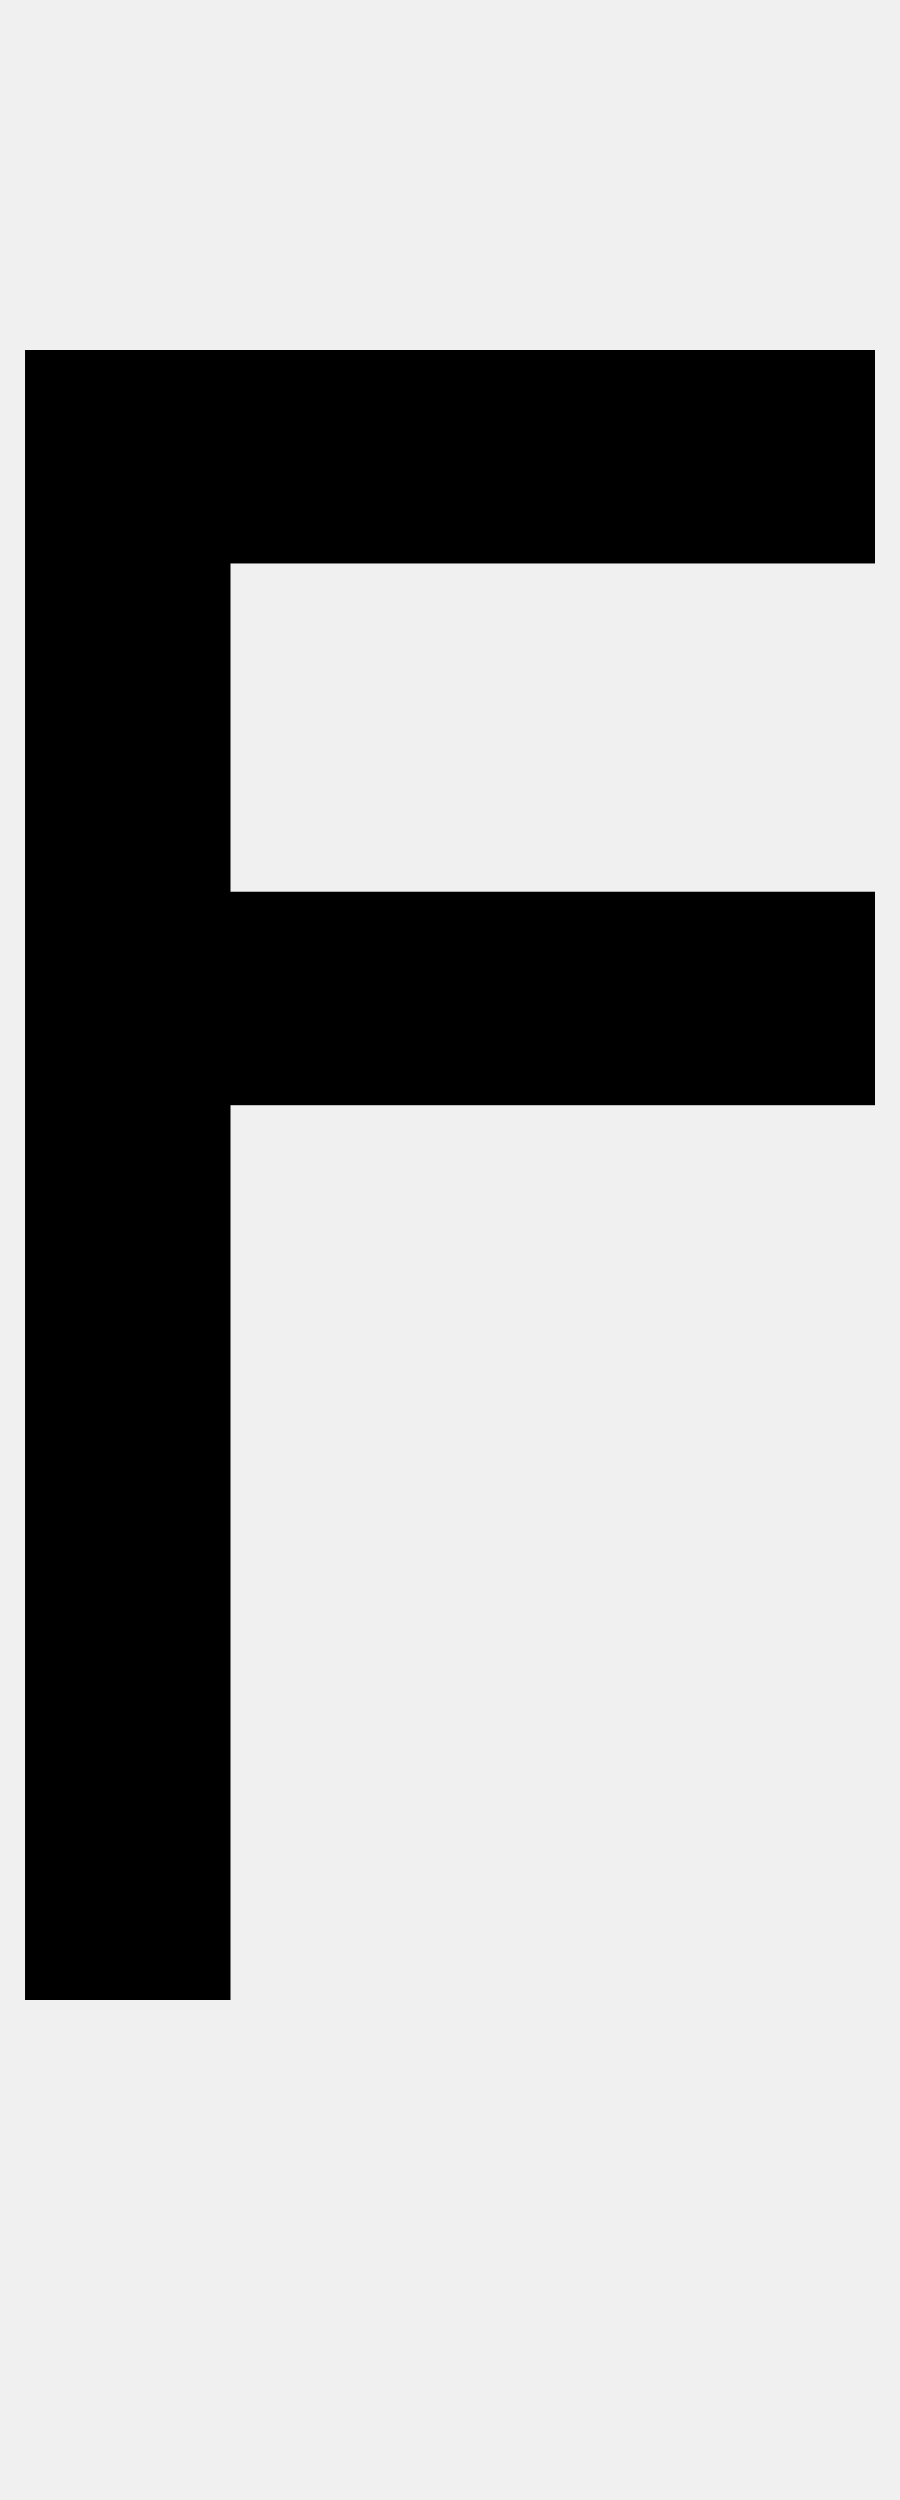
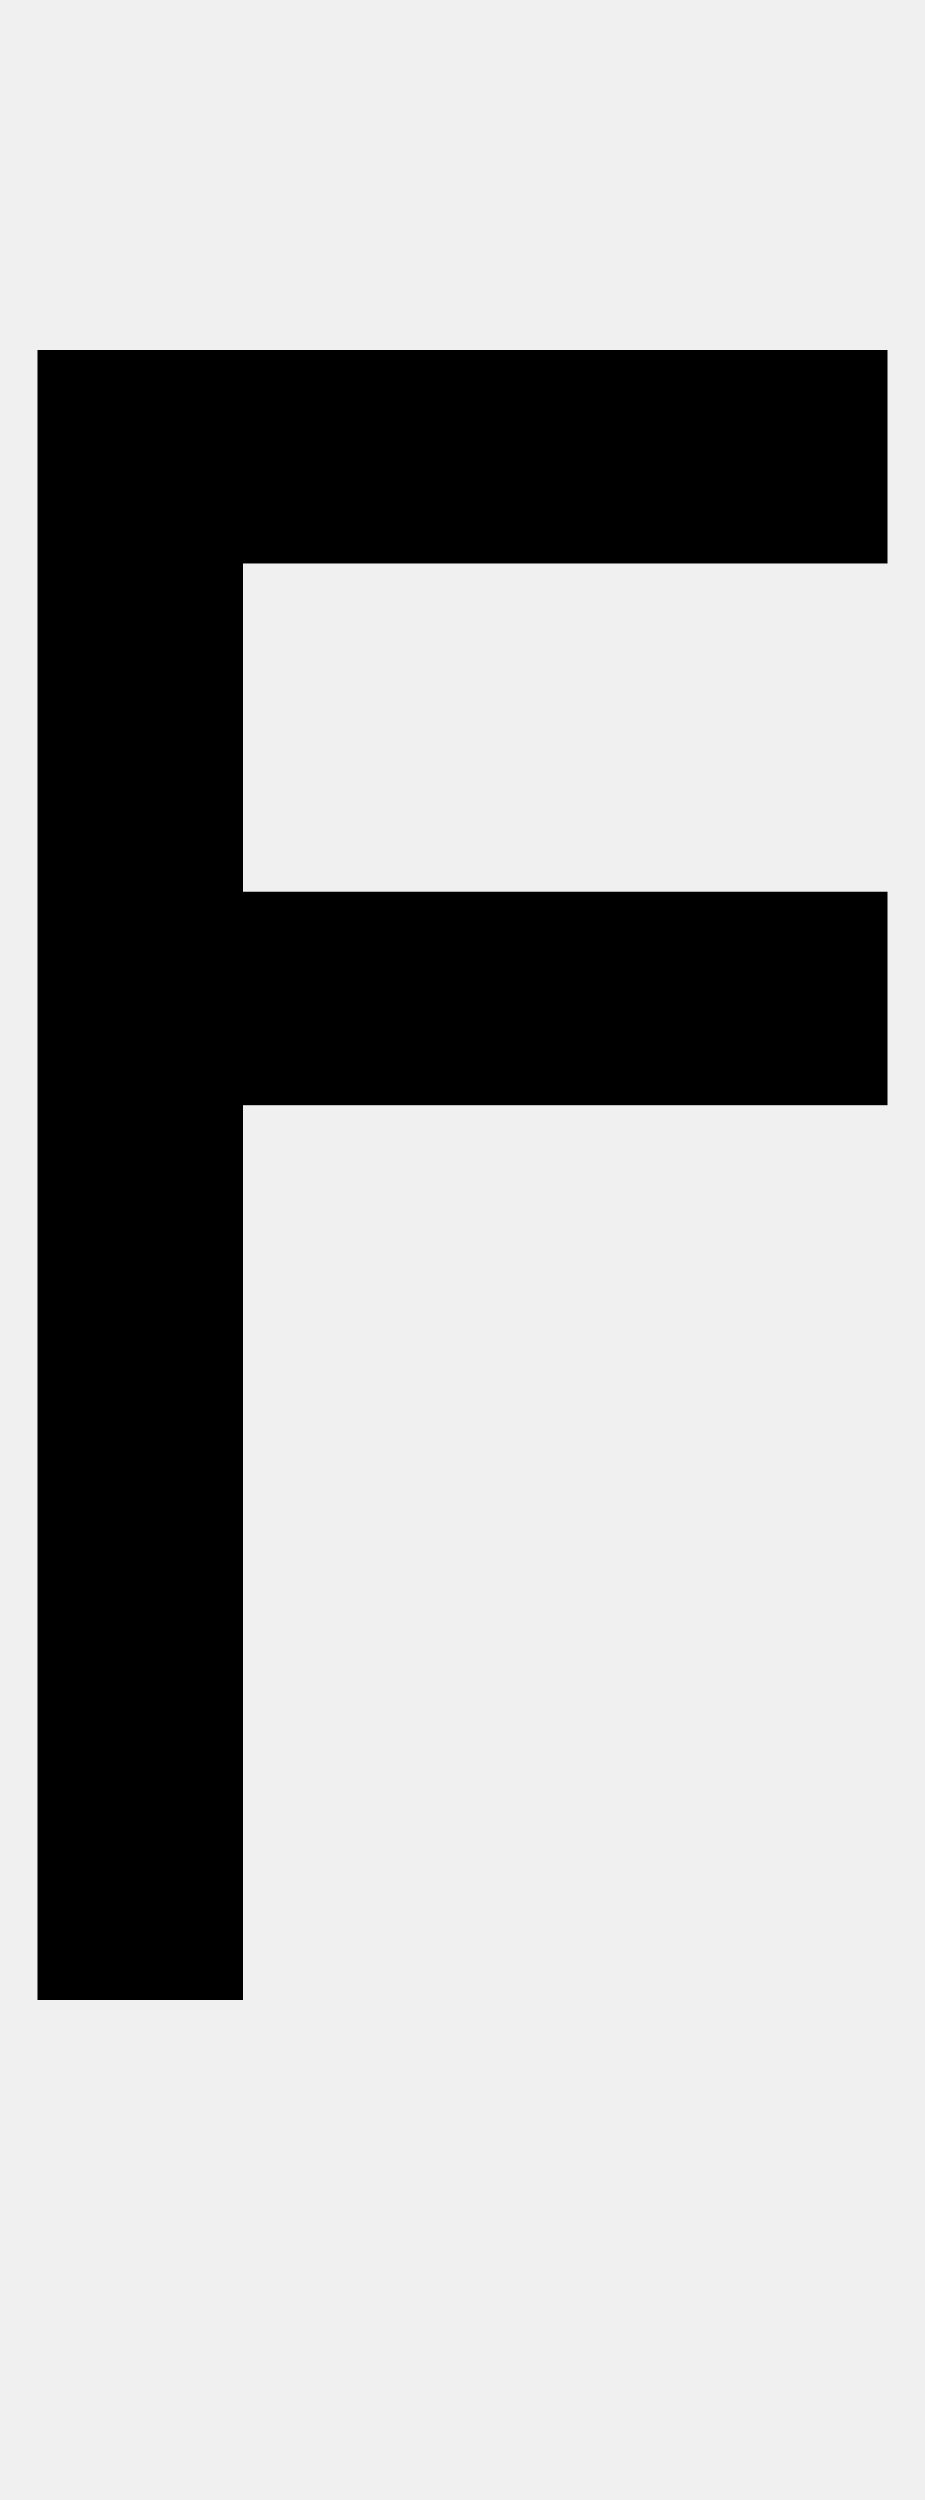
- <svg xmlns="http://www.w3.org/2000/svg" version="1.1" width="36" height="100" id="svg4460">
+ <svg xmlns="http://www.w3.org/2000/svg" version="1.1" width="37" height="100" id="svg4460">
  <defs id="defs4462" />
  <g aria-label="C" id="text3215" style="font-size:32px;line-height:1.25" transform="translate(-37.75,-4)">
    <g aria-label="A" id="text5282" transform="matrix(1.629091,0,0,2.829203,-41.00273,-68.77696)">
-       <path d="m 69.826,30.672 v 3.018 l -15.825,8.1e-5 v 4.641 l 15.825,-8.1e-5 v 3.018 l -15.825,8.1e-5 V 54 l -5.045,0 V 30.672 Z" style="font-weight:bold;font-size:12.7px;line-height:1;font-family:'Caviar Dreams';-inkscape-font-specification:'Caviar Dreams Bold';text-align:center;text-anchor:middle;fill:#000000;stroke:#ffffff;stroke-width:0;stroke-linecap:round" id="path460" />
+       <path d="m 70.133,30.672 v 3.018 l -15.825,8.1e-5 v 4.641 l 15.825,-8.1e-5 v 3.018 l -15.825,8.1e-5 V 54 H 49.262 V 30.672 Z" style="font-weight:bold;font-size:12.7px;line-height:1;font-family:'Caviar Dreams';-inkscape-font-specification:'Caviar Dreams Bold';text-align:center;text-anchor:middle;fill:#000000;stroke:#ffffff;stroke-width:0;stroke-linecap:round" id="path460" />
    </g>
  </g>
</svg>
